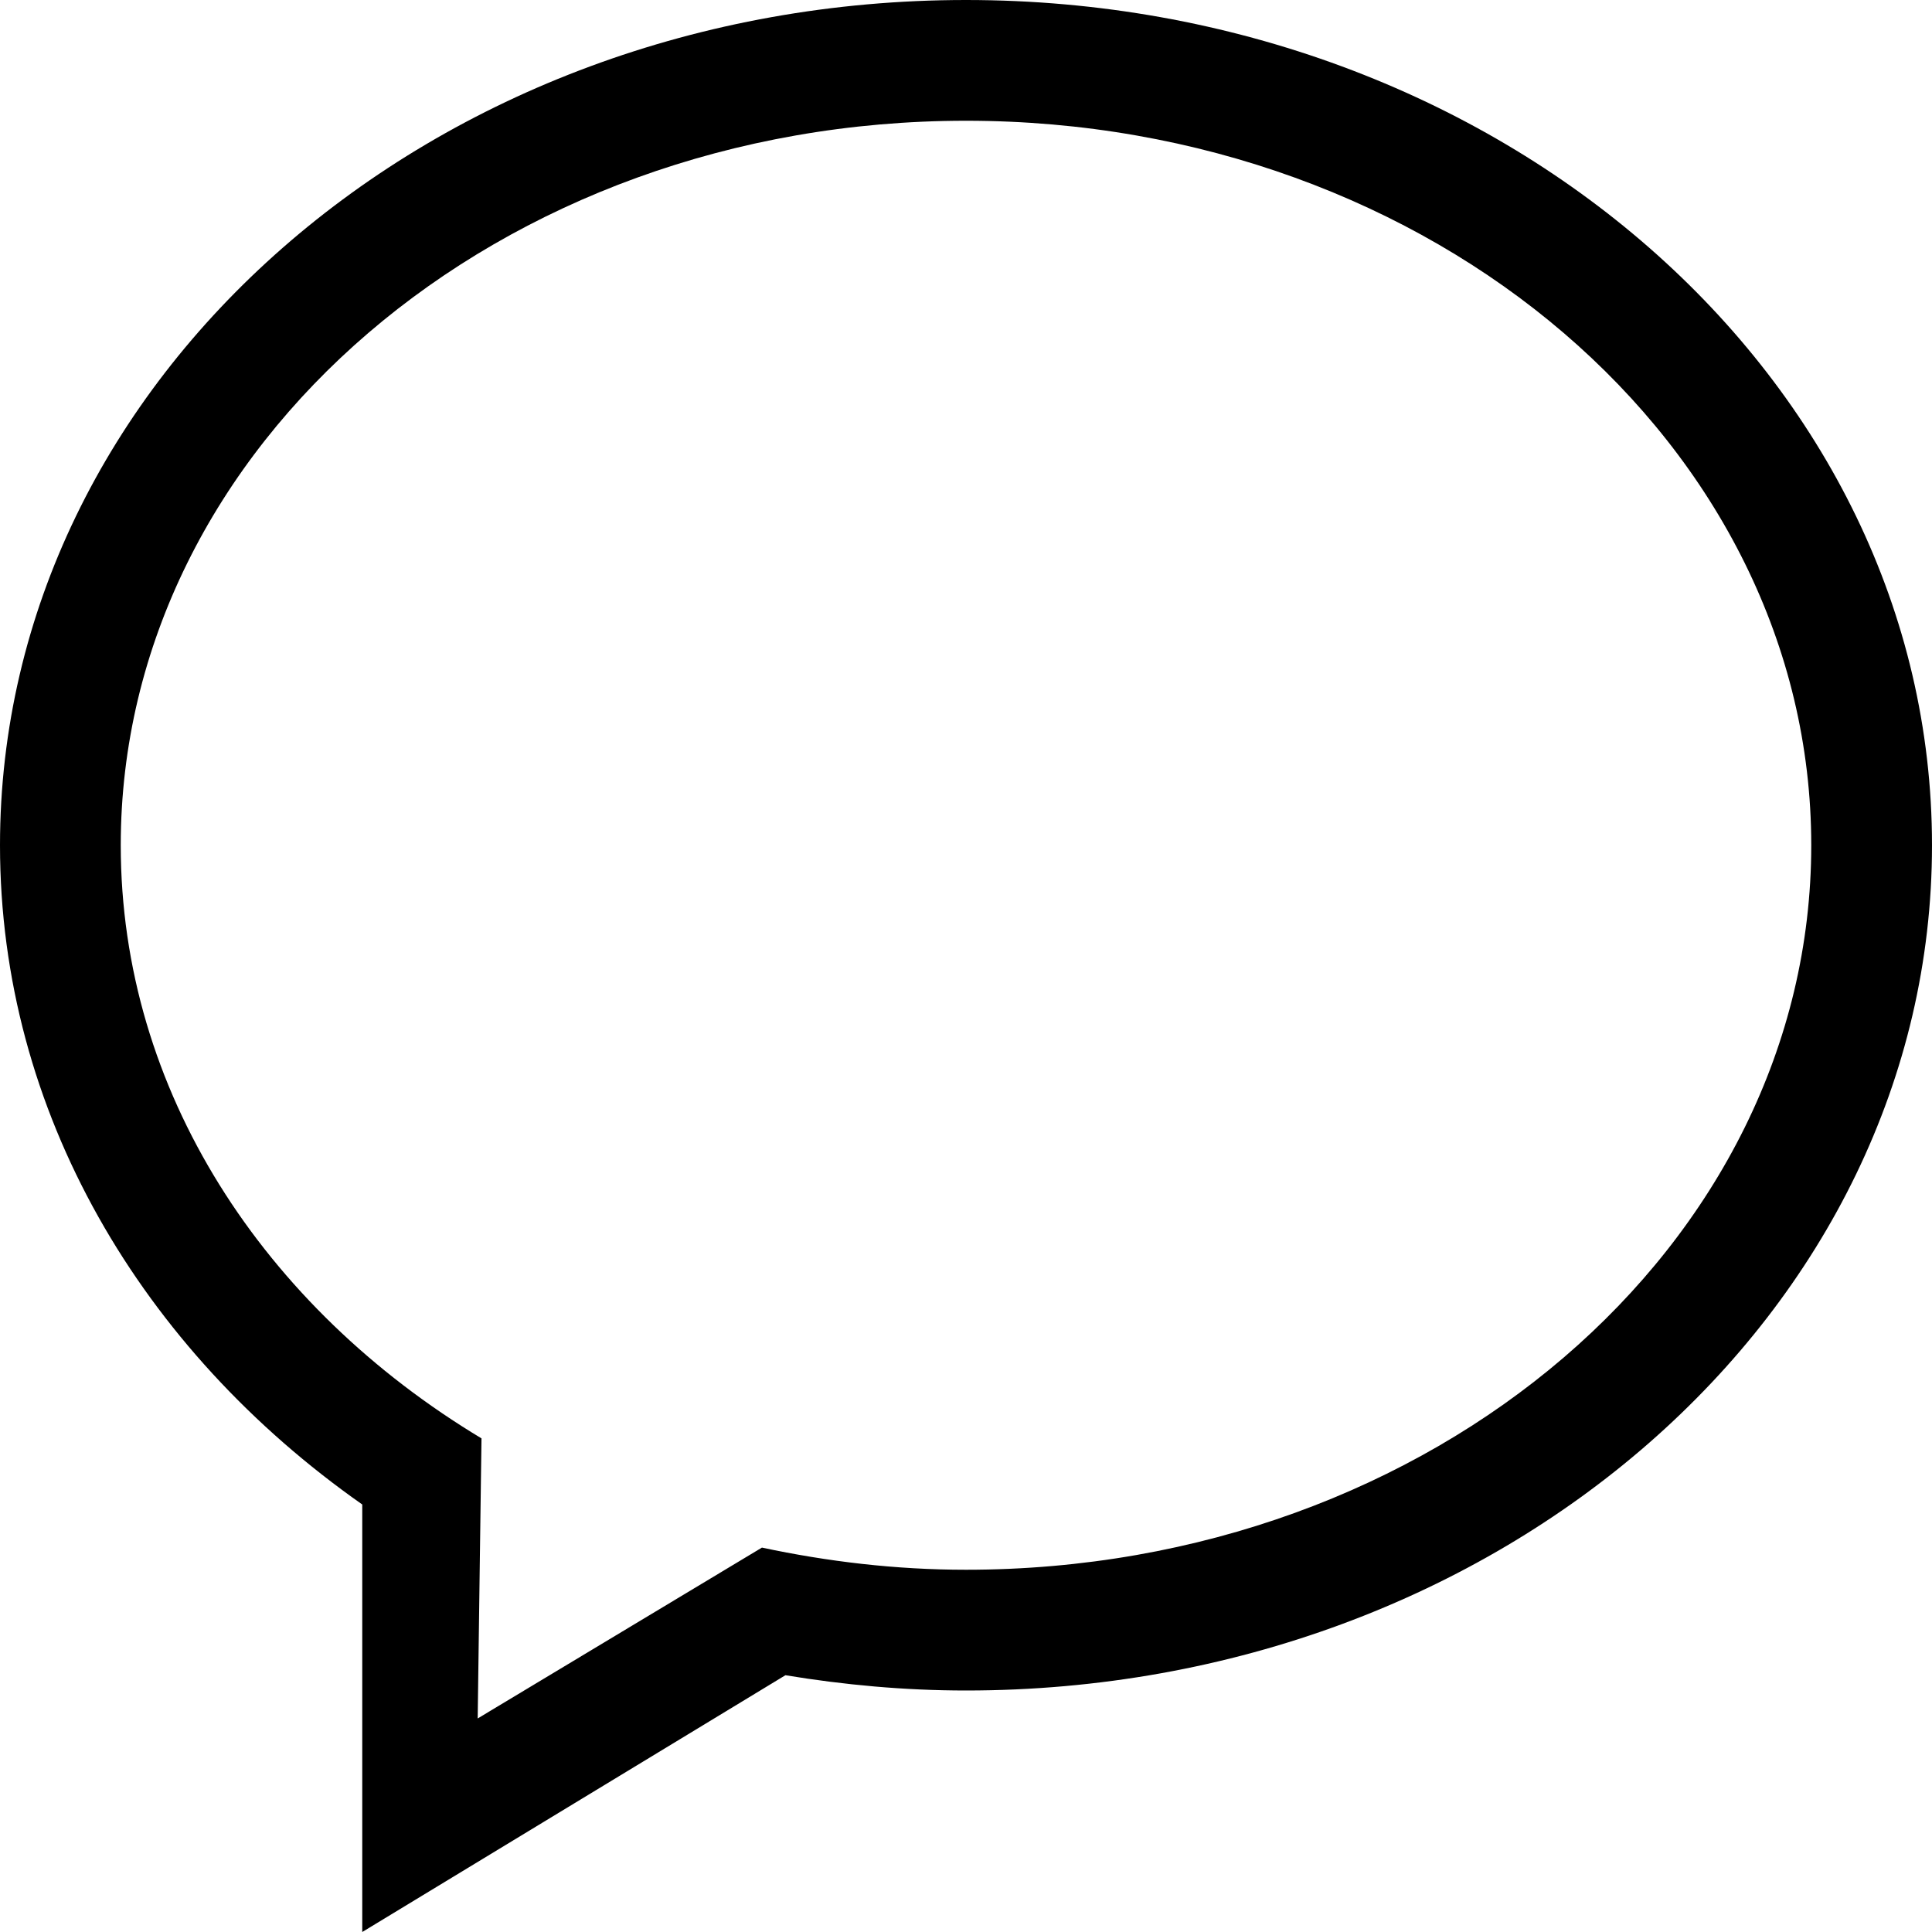
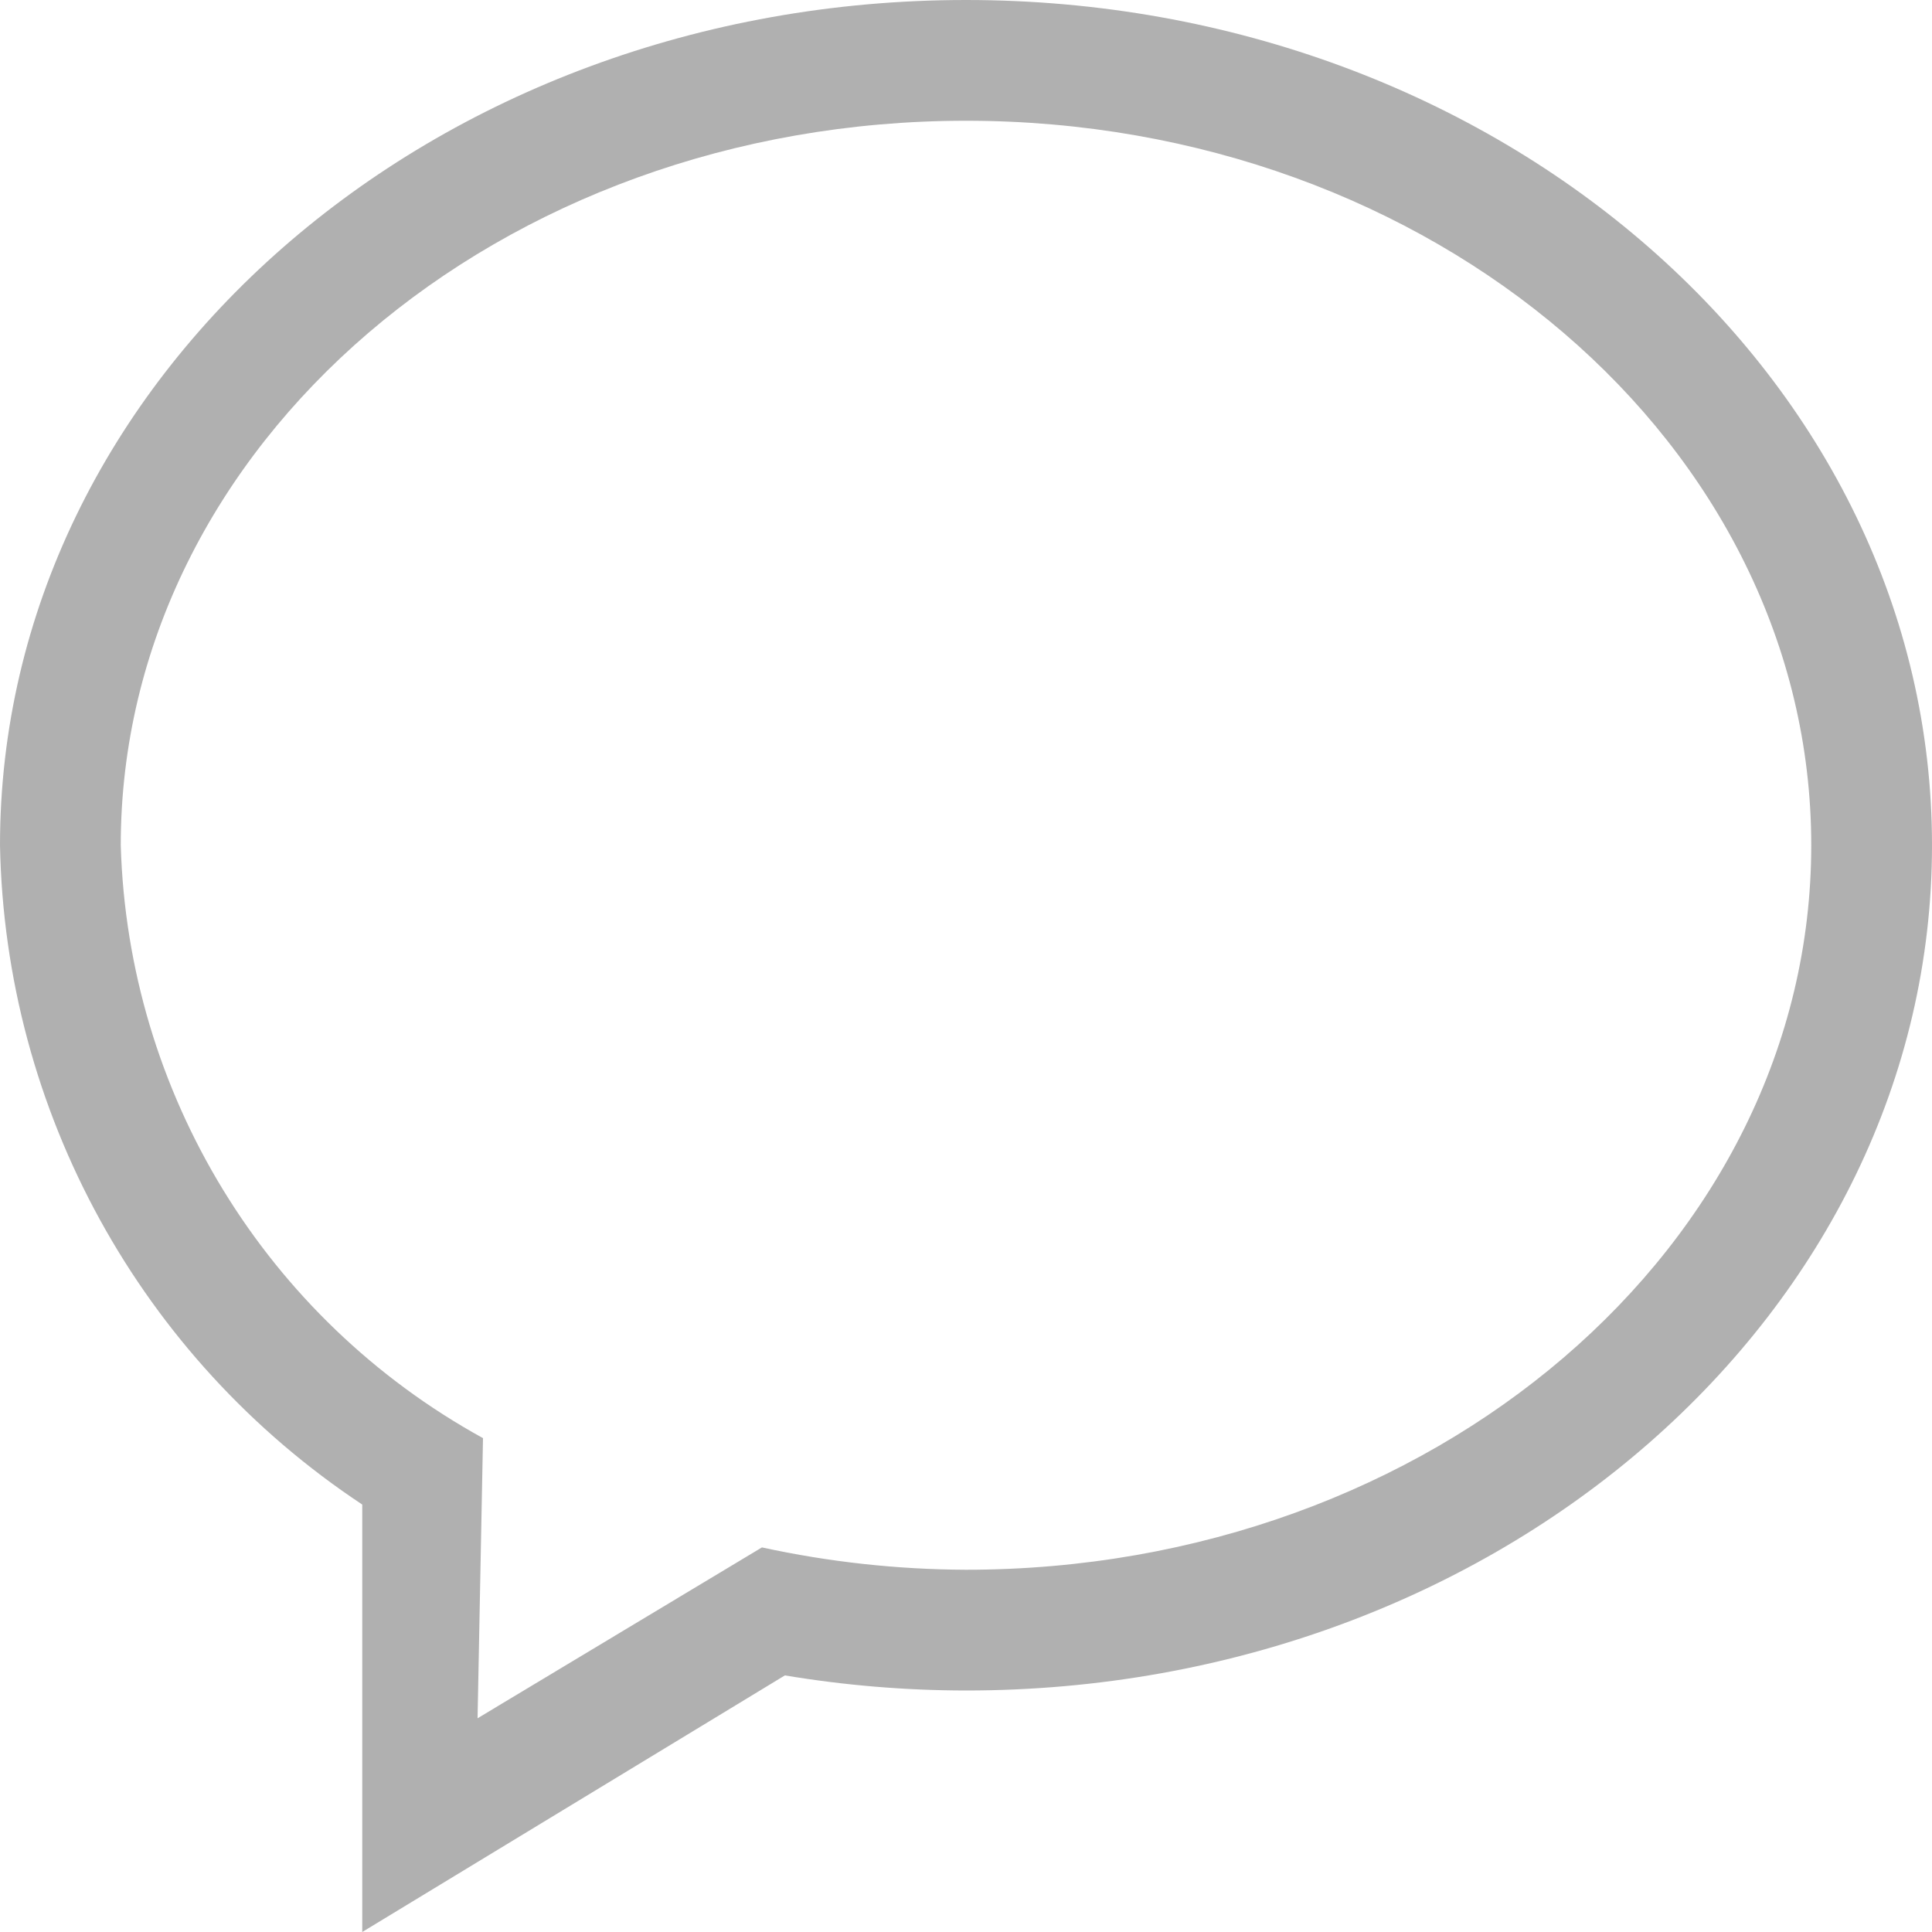
- <svg xmlns="http://www.w3.org/2000/svg" width="32px" height="32px" viewBox="0 0 32 32" version="1.1">
-   <defs />
-   <g id="Page-1" stroke="none" stroke-width="1" fill="none" fill-rule="evenodd">
-     <g id="Icon-Set" transform="translate(-100, -255)" fill="#000000">
-       <path d="M116,281 C114.832,281 113.704,280.864 112.62,280.633 L107.912,283.463 L107.975,278.824 C104.366,276.654 102,273.066 102,269 C102,262.373 108.268,257 116,257 C123.732,257 130,262.373 130,269 C130,275.628 123.732,281 116,281 L116,281 Z M116,255 C107.164,255 100,261.269 100,269 C100,273.419 102.345,277.354 106,279.919 L106,287 L113.009,282.747 C113.979,282.907 114.977,283 116,283 C124.836,283 132,276.732 132,269 C132,261.269 124.836,255 116,255 L116,255 Z" id="comment-1" />
+ <svg xmlns="http://www.w3.org/2000/svg" id="Calque_1" data-name="Calque 1" viewBox="0 0 32 32">
+   <defs>
+     <style>.cls-1{fill:#b0b0b0;}</style>
+   </defs>
+   <g id="Page-1">
+     <g id="Icon-Set">
+       <path id="comment-1" class="cls-1" d="M16,26a16.18,16.18,0,0,1-3.38-.37L7.91,28.46,8,23.82A11.59,11.59,0,0,1,2,14C2,7.37,8.27,2,16,2S30,7.37,30,14,23.73,26,16,26ZM16,0C7.16,0,0,6.27,0,14A13.4,13.4,0,0,0,6,24.92V32l7-4.25A18.35,18.35,0,0,0,16,28c8.84,0,16-6.27,16-14S24.84,0,16,0Z" />
    </g>
  </g>
</svg>
